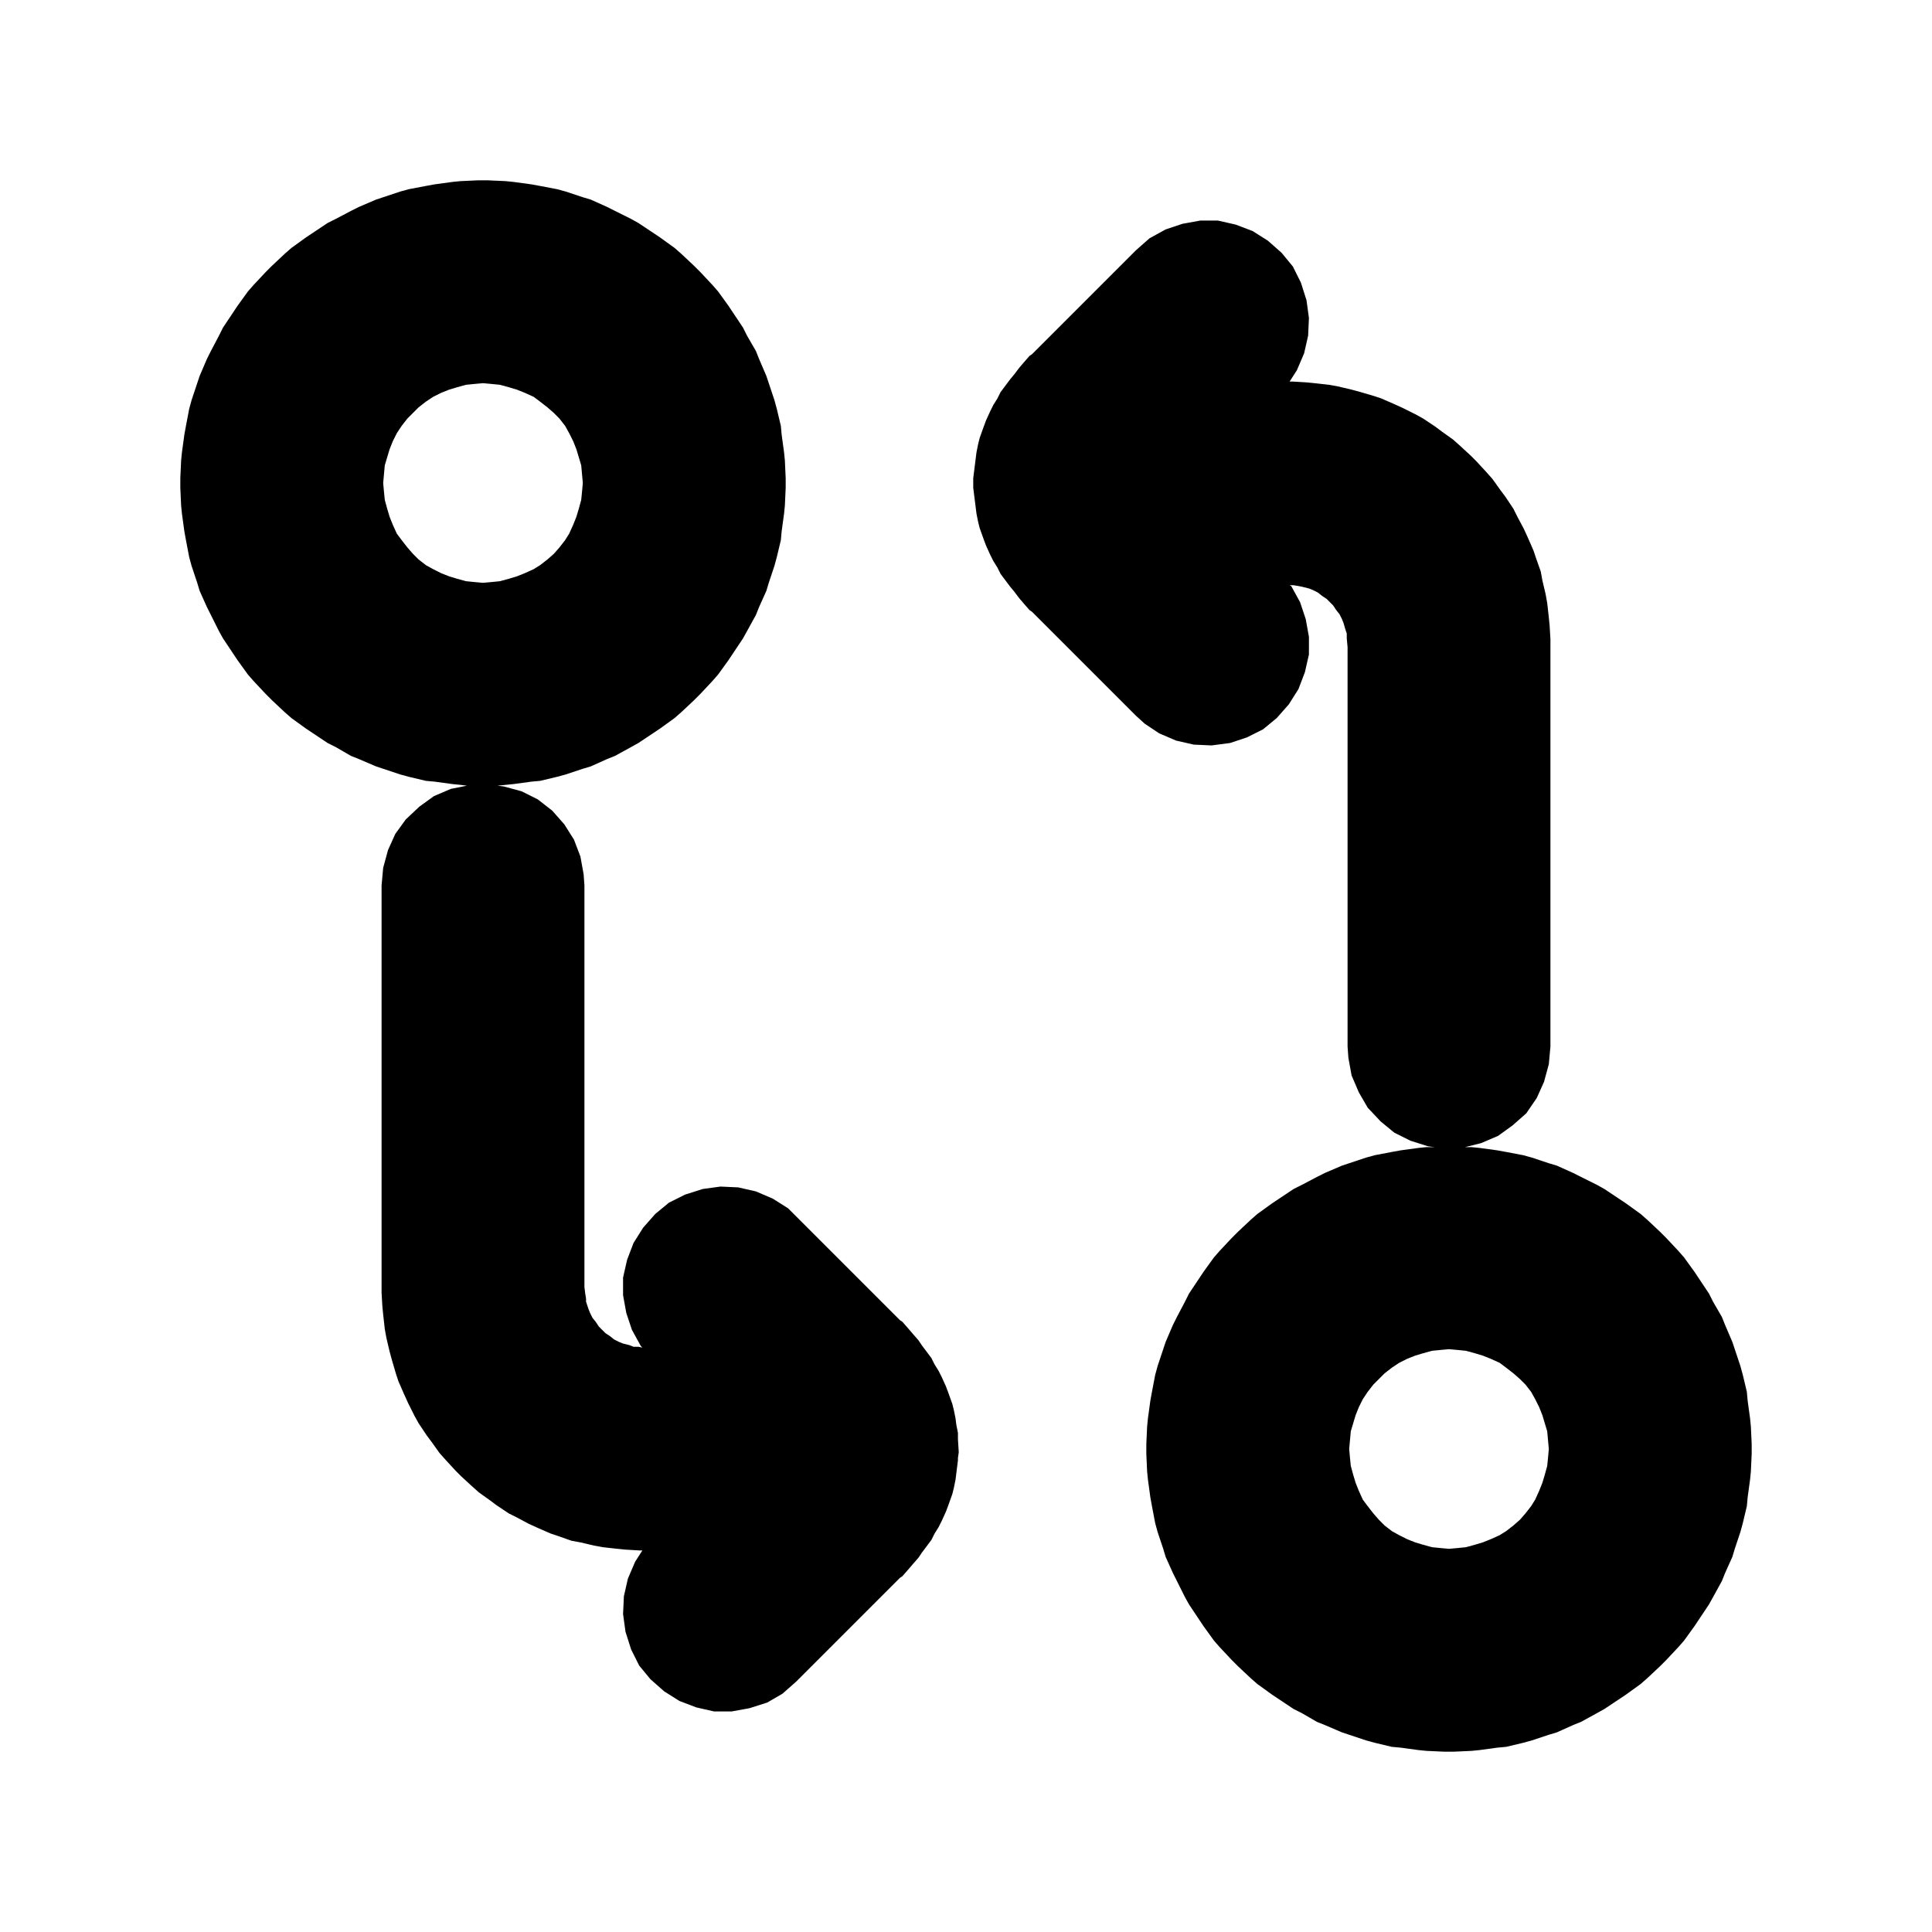
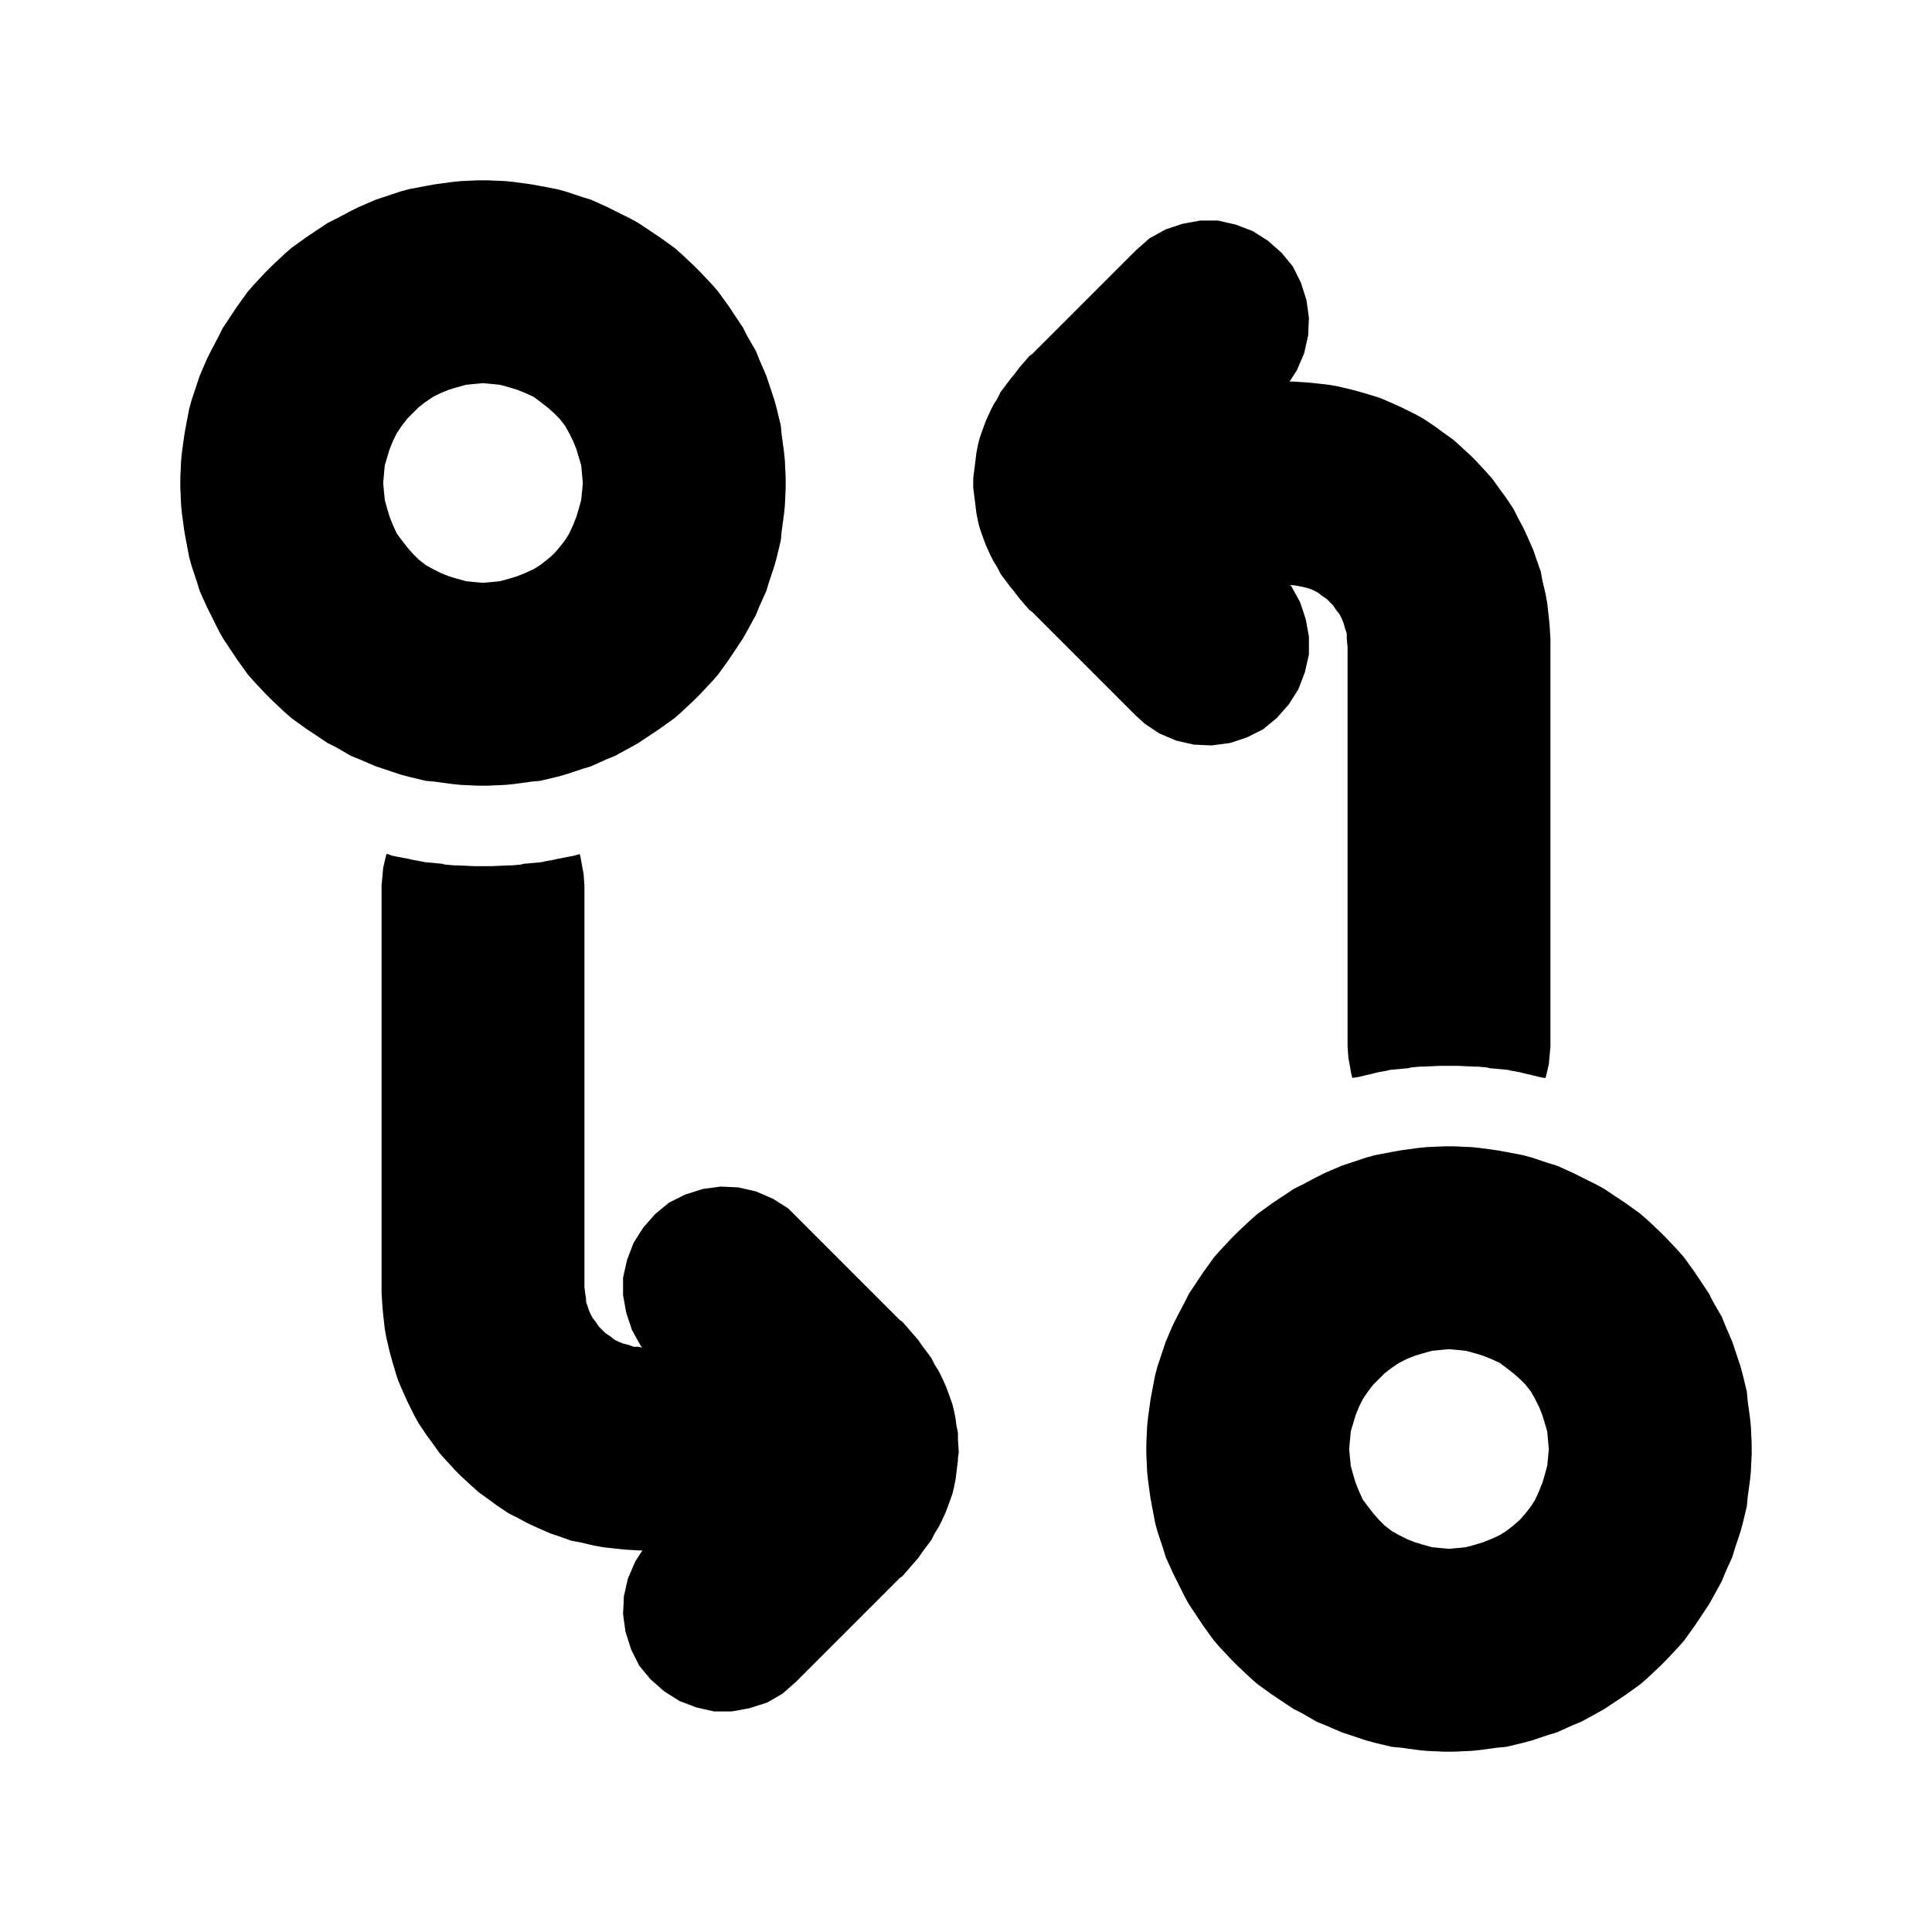
<svg xmlns="http://www.w3.org/2000/svg" viewBox="0 0 24 24" width="12" height="12" fill="currentColor">
-   <path d="M15.13 2.74L15.35 2.79L15.56 2.87L15.75 2.99L15.92 3.14L16.06 3.31L16.16 3.51L16.23 3.73L16.26 3.95L16.25 4.17L16.2 4.39L16.11 4.6L16.02 4.74L16.06 4.74L16.23 4.75L16.33 4.76L16.51 4.78L16.62 4.8L16.79 4.84L16.9 4.87L17.07 4.92L17.16 4.95L17.32 5.02L17.43 5.07L17.59 5.15L17.68 5.2L17.83 5.3L17.91 5.36L18.05 5.46L18.14 5.54L18.27 5.66L18.34 5.73L18.46 5.86L18.54 5.95L18.64 6.09L18.7 6.17L18.8 6.32L18.85 6.42L18.93 6.57L18.98 6.68L19.05 6.84L19.08 6.93L19.14 7.1L19.16 7.21L19.2 7.38L19.22 7.49L19.24 7.67L19.25 7.77L19.26 7.94L19.26 8L19.26 13L19.24 13.22L19.18 13.44L19.09 13.64L18.96 13.83L18.79 13.98L18.61 14.11L18.4 14.2L18.2 14.25L18.28 14.25L18.38 14.26L18.6 14.29L18.71 14.31L18.92 14.35L19.03 14.38L19.24 14.45L19.34 14.48L19.54 14.57L19.64 14.62L19.84 14.72L19.93 14.77L20.11 14.89L20.2 14.95L20.38 15.08L20.46 15.15L20.62 15.3L20.7 15.38L20.85 15.54L20.92 15.62L21.05 15.8L21.11 15.89L21.23 16.07L21.28 16.17L21.39 16.36L21.43 16.46L21.52 16.67L21.55 16.76L21.62 16.97L21.65 17.08L21.7 17.29L21.71 17.4L21.74 17.62L21.75 17.72L21.76 17.94L21.76 18.06L21.75 18.28L21.74 18.38L21.71 18.6L21.7 18.71L21.65 18.92L21.62 19.03L21.55 19.24L21.52 19.34L21.43 19.54L21.39 19.64L21.28 19.84L21.23 19.93L21.11 20.11L21.05 20.2L20.92 20.38L20.85 20.46L20.7 20.62L20.62 20.7L20.46 20.85L20.38 20.92L20.2 21.05L20.11 21.11L19.93 21.23L19.84 21.28L19.64 21.39L19.54 21.43L19.34 21.52L19.24 21.55L19.03 21.62L18.92 21.65L18.71 21.7L18.6 21.71L18.38 21.74L18.28 21.75L18.06 21.76L17.94 21.76L17.72 21.75L17.62 21.74L17.4 21.71L17.29 21.7L17.08 21.65L16.97 21.62L16.76 21.55L16.67 21.52L16.46 21.43L16.36 21.39L16.17 21.28L16.07 21.23L15.89 21.11L15.8 21.05L15.62 20.92L15.54 20.85L15.38 20.7L15.3 20.62L15.15 20.46L15.08 20.38L14.95 20.2L14.89 20.11L14.77 19.93L14.72 19.84L14.62 19.64L14.57 19.54L14.48 19.34L14.45 19.24L14.38 19.03L14.35 18.92L14.31 18.71L14.29 18.6L14.26 18.38L14.25 18.28L14.24 18.06L14.24 17.94L14.25 17.72L14.26 17.62L14.29 17.4L14.31 17.29L14.35 17.08L14.38 16.97L14.45 16.76L14.48 16.67L14.57 16.46L14.62 16.36L14.72 16.17L14.77 16.07L14.89 15.89L14.95 15.8L15.08 15.62L15.15 15.54L15.3 15.38L15.38 15.3L15.54 15.15L15.62 15.08L15.8 14.95L15.89 14.89L16.07 14.77L16.17 14.72L16.36 14.62L16.46 14.57L16.67 14.48L16.76 14.45L16.97 14.38L17.08 14.35L17.29 14.31L17.4 14.29L17.62 14.26L17.72 14.25L17.82 14.25L17.74 14.24L17.52 14.17L17.32 14.07L17.15 13.93L16.99 13.76L16.88 13.57L16.79 13.36L16.75 13.14L16.74 13L16.74 8.04L16.73 7.93L16.73 7.87L16.71 7.81L16.69 7.74L16.67 7.69L16.64 7.63L16.6 7.58L16.56 7.52L16.52 7.48L16.48 7.44L16.42 7.4L16.37 7.36L16.31 7.33L16.26 7.31L16.18 7.29L16.13 7.28L16.07 7.27L16.02 7.27L16.04 7.28L16.15 7.48L16.22 7.69L16.26 7.91L16.26 8.13L16.21 8.35L16.13 8.56L16.01 8.75L15.86 8.92L15.69 9.06L15.49 9.16L15.28 9.23L15.05 9.26L14.83 9.25L14.61 9.2L14.4 9.11L14.22 8.99L14.11 8.89L12.82 7.6L12.79 7.58L12.72 7.5L12.66 7.43L12.6 7.35L12.55 7.29L12.49 7.21L12.43 7.13L12.39 7.05L12.34 6.97L12.3 6.89L12.25 6.78L12.22 6.7L12.17 6.56L12.15 6.48L12.13 6.38L12.12 6.3L12.1 6.14L12.09 6.06L12.09 5.94L12.1 5.86L12.12 5.7L12.13 5.62L12.15 5.52L12.17 5.44L12.22 5.3L12.25 5.22L12.3 5.11L12.34 5.03L12.39 4.95L12.43 4.87L12.49 4.79L12.55 4.71L12.6 4.65L12.66 4.57L12.72 4.5L12.79 4.42L12.82 4.4L14.11 3.11L14.28 2.96L14.48 2.85L14.69 2.78L14.91 2.74ZM6.28 2.25L6.38 2.26L6.6 2.29L6.71 2.31L6.92 2.35L7.03 2.38L7.24 2.45L7.34 2.48L7.54 2.57L7.64 2.62L7.84 2.72L7.93 2.77L8.11 2.89L8.2 2.95L8.38 3.08L8.46 3.15L8.62 3.3L8.7 3.38L8.85 3.54L8.92 3.62L9.05 3.8L9.11 3.89L9.23 4.07L9.28 4.17L9.39 4.36L9.43 4.46L9.52 4.67L9.55 4.76L9.62 4.97L9.65 5.08L9.7 5.29L9.71 5.4L9.74 5.62L9.75 5.72L9.76 5.94L9.76 6.06L9.75 6.28L9.74 6.38L9.71 6.6L9.7 6.71L9.65 6.92L9.62 7.03L9.55 7.24L9.52 7.34L9.43 7.54L9.39 7.64L9.28 7.84L9.23 7.93L9.11 8.11L9.05 8.2L8.92 8.38L8.85 8.46L8.7 8.62L8.62 8.7L8.46 8.85L8.38 8.92L8.2 9.05L8.11 9.11L7.93 9.23L7.84 9.28L7.64 9.39L7.54 9.43L7.34 9.52L7.24 9.55L7.03 9.62L6.92 9.65L6.71 9.7L6.6 9.71L6.38 9.74L6.28 9.75L6.18 9.76L6.26 9.77L6.48 9.83L6.68 9.93L6.86 10.07L7.01 10.24L7.13 10.43L7.21 10.64L7.25 10.86L7.26 11L7.26 15.99L7.27 16.07L7.28 16.13L7.28 16.17L7.31 16.26L7.33 16.31L7.36 16.37L7.4 16.42L7.44 16.48L7.48 16.52L7.52 16.56L7.58 16.6L7.63 16.64L7.69 16.67L7.74 16.69L7.82 16.71L7.87 16.73L7.93 16.73L7.98 16.74L7.96 16.72L7.85 16.52L7.78 16.31L7.74 16.09L7.74 15.87L7.79 15.65L7.87 15.44L7.99 15.25L8.14 15.08L8.31 14.94L8.51 14.84L8.73 14.77L8.95 14.74L9.17 14.75L9.39 14.8L9.6 14.89L9.79 15.01L9.89 15.11L11.18 16.4L11.21 16.42L11.28 16.5L11.34 16.57L11.41 16.65L11.45 16.71L11.51 16.79L11.57 16.87L11.61 16.95L11.66 17.03L11.7 17.11L11.75 17.22L11.78 17.3L11.83 17.44L11.85 17.52L11.87 17.62L11.88 17.7L11.9 17.8L11.9 17.82L11.9 17.85L11.9 17.86L11.9 17.88L11.91 18.04L11.9 18.11L11.9 18.14L11.88 18.3L11.87 18.38L11.85 18.48L11.83 18.56L11.78 18.7L11.75 18.78L11.7 18.89L11.66 18.97L11.61 19.05L11.57 19.13L11.51 19.21L11.45 19.29L11.41 19.35L11.34 19.43L11.28 19.5L11.21 19.58L11.18 19.6L9.89 20.89L9.72 21.04L9.53 21.15L9.31 21.22L9.09 21.26L8.87 21.26L8.65 21.21L8.44 21.13L8.25 21.01L8.08 20.86L7.94 20.69L7.84 20.49L7.77 20.27L7.74 20.05L7.75 19.83L7.8 19.61L7.89 19.4L7.98 19.26L7.94 19.26L7.77 19.25L7.67 19.24L7.49 19.22L7.38 19.2L7.21 19.16L7.1 19.14L6.93 19.08L6.84 19.05L6.68 18.98L6.57 18.93L6.42 18.85L6.32 18.8L6.17 18.7L6.09 18.64L5.95 18.54L5.86 18.46L5.73 18.34L5.66 18.27L5.54 18.14L5.46 18.05L5.36 17.91L5.3 17.83L5.2 17.68L5.15 17.59L5.07 17.43L5.02 17.32L4.95 17.16L4.92 17.07L4.87 16.9L4.84 16.79L4.8 16.62L4.78 16.51L4.76 16.33L4.75 16.23L4.74 16.06L4.74 16L4.74 11L4.76 10.78L4.82 10.56L4.91 10.36L5.04 10.18L5.21 10.02L5.39 9.89L5.6 9.8L5.8 9.76L5.72 9.75L5.62 9.74L5.4 9.71L5.29 9.7L5.08 9.65L4.97 9.62L4.76 9.55L4.67 9.52L4.46 9.43L4.36 9.39L4.17 9.28L4.07 9.23L3.89 9.11L3.8 9.05L3.62 8.92L3.54 8.85L3.38 8.7L3.3 8.62L3.15 8.46L3.08 8.38L2.95 8.2L2.89 8.11L2.77 7.93L2.72 7.84L2.62 7.64L2.57 7.54L2.48 7.34L2.45 7.24L2.38 7.03L2.35 6.92L2.31 6.71L2.29 6.6L2.26 6.38L2.25 6.28L2.24 6.06L2.24 5.94L2.25 5.72L2.26 5.62L2.29 5.4L2.31 5.29L2.35 5.08L2.38 4.97L2.45 4.76L2.48 4.67L2.57 4.46L2.62 4.36L2.72 4.17L2.77 4.07L2.89 3.89L2.95 3.8L3.08 3.62L3.15 3.54L3.3 3.38L3.38 3.3L3.54 3.15L3.62 3.08L3.8 2.95L3.89 2.89L4.07 2.77L4.17 2.72L4.36 2.62L4.46 2.57L4.67 2.48L4.76 2.45L4.97 2.38L5.08 2.35L5.29 2.31L5.4 2.29L5.62 2.26L5.72 2.25L5.94 2.24L6.06 2.24ZM17.89 16.77L17.79 16.78L17.68 16.81L17.58 16.84L17.48 16.88L17.38 16.93L17.29 16.99L17.2 17.06L17.13 17.13L17.06 17.2L16.99 17.29L16.93 17.38L16.88 17.48L16.84 17.58L16.81 17.68L16.78 17.78L16.77 17.89L16.76 18L16.77 18.11L16.78 18.21L16.81 18.32L16.84 18.42L16.88 18.52L16.93 18.63L16.99 18.71L17.06 18.8L17.13 18.88L17.2 18.95L17.29 19.02L17.38 19.07L17.48 19.12L17.58 19.16L17.68 19.19L17.79 19.22L17.89 19.23L18 19.24L18.11 19.23L18.21 19.22L18.32 19.19L18.42 19.16L18.52 19.12L18.63 19.07L18.71 19.02L18.8 18.95L18.88 18.88L18.95 18.8L19.02 18.71L19.07 18.63L19.12 18.52L19.16 18.42L19.19 18.32L19.22 18.21L19.23 18.11L19.24 18L19.23 17.89L19.22 17.78L19.19 17.68L19.16 17.58L19.12 17.48L19.07 17.38L19.02 17.29L18.95 17.2L18.88 17.13L18.8 17.06L18.71 16.99L18.63 16.93L18.52 16.88L18.42 16.84L18.32 16.81L18.21 16.78L18.11 16.77L18 16.76ZM5.89 4.77L5.79 4.78L5.68 4.81L5.58 4.84L5.48 4.88L5.38 4.93L5.29 4.99L5.2 5.06L5.13 5.13L5.06 5.2L4.99 5.29L4.93 5.38L4.88 5.48L4.84 5.58L4.81 5.68L4.78 5.78L4.77 5.89L4.76 6L4.77 6.11L4.78 6.21L4.81 6.32L4.84 6.42L4.88 6.52L4.93 6.63L4.99 6.71L5.06 6.8L5.13 6.88L5.2 6.95L5.29 7.02L5.38 7.07L5.48 7.12L5.58 7.16L5.68 7.19L5.79 7.22L5.89 7.23L6 7.24L6.11 7.23L6.21 7.22L6.32 7.19L6.42 7.16L6.52 7.12L6.63 7.07L6.71 7.02L6.8 6.95L6.88 6.88L6.95 6.8L7.02 6.71L7.07 6.63L7.12 6.52L7.16 6.42L7.19 6.32L7.22 6.21L7.23 6.11L7.24 6L7.23 5.89L7.22 5.78L7.19 5.68L7.16 5.58L7.12 5.48L7.07 5.38L7.02 5.29L6.95 5.2L6.88 5.13L6.8 5.06L6.71 4.99L6.63 4.93L6.52 4.88L6.42 4.84L6.32 4.81L6.21 4.78L6.11 4.77L6 4.76Z" />
+   <path d="M18.28 14.25L18.38 14.26L18.6 14.29L18.71 14.31L18.92 14.35L19.03 14.38L19.24 14.45L19.34 14.48L19.54 14.57L19.64 14.62L19.84 14.72L19.93 14.77L20.11 14.89L20.2 14.95L20.38 15.08L20.46 15.15L20.62 15.3L20.7 15.38L20.85 15.54L20.92 15.62L21.05 15.8L21.11 15.89L21.23 16.07L21.28 16.17L21.39 16.36L21.43 16.46L21.52 16.67L21.55 16.76L21.62 16.97L21.65 17.08L21.7 17.29L21.71 17.4L21.74 17.62L21.75 17.72L21.76 17.94L21.76 18.06L21.75 18.28L21.74 18.38L21.71 18.6L21.7 18.71L21.65 18.92L21.62 19.03L21.55 19.24L21.52 19.34L21.43 19.54L21.39 19.64L21.28 19.84L21.23 19.93L21.11 20.11L21.05 20.2L20.92 20.38L20.85 20.46L20.7 20.62L20.62 20.7L20.46 20.85L20.38 20.92L20.2 21.05L20.11 21.11L19.93 21.23L19.84 21.28L19.64 21.39L19.54 21.43L19.34 21.52L19.24 21.55L19.03 21.62L18.92 21.65L18.71 21.7L18.6 21.71L18.38 21.74L18.28 21.75L18.06 21.76L17.94 21.76L17.72 21.75L17.62 21.74L17.4 21.71L17.29 21.7L17.08 21.65L16.97 21.62L16.76 21.55L16.67 21.52L16.46 21.43L16.36 21.39L16.17 21.28L16.07 21.23L15.89 21.11L15.8 21.05L15.62 20.92L15.54 20.85L15.38 20.7L15.3 20.62L15.15 20.46L15.08 20.38L14.95 20.2L14.89 20.11L14.77 19.93L14.72 19.84L14.62 19.64L14.57 19.54L14.48 19.34L14.45 19.24L14.38 19.03L14.35 18.92L14.31 18.71L14.29 18.6L14.26 18.38L14.25 18.28L14.24 18.06L14.24 17.94L14.25 17.72L14.26 17.62L14.29 17.4L14.31 17.29L14.35 17.08L14.38 16.97L14.45 16.76L14.48 16.67L14.57 16.46L14.62 16.36L14.72 16.17L14.77 16.07L14.89 15.89L14.95 15.8L15.08 15.62L15.15 15.54L15.3 15.38L15.38 15.3L15.54 15.15L15.62 15.08L15.8 14.95L15.89 14.89L16.07 14.77L16.17 14.72L16.36 14.62L16.46 14.57L16.67 14.48L16.76 14.45L16.97 14.38L17.08 14.35L17.29 14.31L17.4 14.29L17.62 14.26L17.72 14.25L17.94 14.24L18.06 14.24ZM7.21 10.64L7.25 10.86L7.26 11L7.26 15.99L7.27 16.07L7.28 16.13L7.28 16.17L7.31 16.26L7.33 16.31L7.36 16.37L7.4 16.42L7.44 16.48L7.48 16.52L7.52 16.56L7.58 16.6L7.63 16.64L7.69 16.67L7.74 16.69L7.82 16.71L7.87 16.73L7.93 16.73L7.98 16.74L7.96 16.72L7.85 16.52L7.78 16.31L7.74 16.09L7.74 15.87L7.79 15.65L7.87 15.44L7.99 15.25L8.14 15.08L8.31 14.94L8.51 14.84L8.73 14.77L8.95 14.74L9.17 14.75L9.39 14.8L9.6 14.89L9.79 15.01L9.89 15.11L11.18 16.4L11.21 16.42L11.28 16.5L11.34 16.57L11.41 16.65L11.45 16.71L11.51 16.79L11.57 16.87L11.61 16.95L11.66 17.03L11.7 17.11L11.75 17.22L11.78 17.3L11.83 17.44L11.85 17.52L11.87 17.62L11.88 17.7L11.9 17.8L11.9 17.82L11.9 17.85L11.9 17.86L11.9 17.88L11.91 18.04L11.9 18.11L11.9 18.14L11.88 18.3L11.87 18.38L11.85 18.48L11.83 18.56L11.78 18.7L11.75 18.78L11.7 18.89L11.66 18.97L11.61 19.05L11.57 19.13L11.51 19.21L11.45 19.29L11.41 19.35L11.34 19.43L11.28 19.5L11.21 19.58L11.18 19.6L9.89 20.89L9.72 21.04L9.53 21.15L9.31 21.22L9.09 21.26L8.87 21.26L8.65 21.21L8.44 21.13L8.25 21.01L8.08 20.86L7.94 20.69L7.84 20.49L7.77 20.27L7.74 20.05L7.75 19.83L7.8 19.61L7.89 19.4L7.98 19.26L7.94 19.26L7.77 19.25L7.67 19.24L7.49 19.22L7.38 19.2L7.21 19.16L7.1 19.14L6.93 19.08L6.84 19.05L6.68 18.98L6.57 18.93L6.42 18.85L6.32 18.8L6.17 18.7L6.09 18.64L5.95 18.54L5.86 18.46L5.73 18.34L5.66 18.27L5.54 18.14L5.46 18.05L5.36 17.91L5.3 17.83L5.2 17.68L5.15 17.59L5.07 17.43L5.02 17.32L4.95 17.16L4.92 17.07L4.87 16.9L4.84 16.79L4.8 16.62L4.78 16.51L4.76 16.33L4.75 16.23L4.74 16.06L4.74 16L4.74 11L4.76 10.78L4.8 10.61L4.82 10.61L4.87 10.63L5.08 10.67L5.12 10.68L5.23 10.7L5.28 10.71L5.49 10.73L5.53 10.74L5.64 10.75L5.68 10.75L5.9 10.76L5.94 10.76L6.06 10.76L6.1 10.76L6.32 10.75L6.36 10.75L6.47 10.74L6.51 10.73L6.73 10.71L6.77 10.7L6.88 10.68L6.92 10.67L7.13 10.63L7.2 10.61ZM17.89 16.77L17.79 16.78L17.68 16.81L17.58 16.84L17.48 16.88L17.38 16.93L17.29 16.99L17.2 17.06L17.13 17.13L17.06 17.2L16.99 17.29L16.93 17.38L16.88 17.48L16.84 17.58L16.81 17.68L16.78 17.78L16.77 17.89L16.76 18L16.77 18.11L16.78 18.21L16.81 18.32L16.84 18.42L16.88 18.52L16.93 18.63L16.99 18.71L17.06 18.8L17.13 18.88L17.2 18.95L17.29 19.02L17.38 19.07L17.48 19.12L17.58 19.16L17.68 19.19L17.79 19.22L17.89 19.23L18 19.24L18.11 19.23L18.21 19.22L18.32 19.19L18.42 19.16L18.52 19.12L18.63 19.07L18.71 19.02L18.8 18.95L18.88 18.88L18.95 18.8L19.02 18.71L19.07 18.63L19.12 18.52L19.16 18.42L19.19 18.32L19.22 18.21L19.23 18.11L19.24 18L19.23 17.89L19.22 17.78L19.19 17.68L19.16 17.58L19.12 17.48L19.07 17.38L19.02 17.29L18.95 17.2L18.88 17.13L18.8 17.06L18.71 16.99L18.63 16.93L18.52 16.88L18.42 16.84L18.32 16.81L18.21 16.78L18.11 16.77L18 16.76ZM15.13 2.74L15.35 2.79L15.56 2.87L15.75 2.99L15.92 3.14L16.06 3.31L16.16 3.51L16.23 3.73L16.26 3.95L16.25 4.17L16.2 4.39L16.11 4.6L16.02 4.74L16.06 4.74L16.23 4.75L16.33 4.76L16.51 4.78L16.62 4.8L16.79 4.84L16.9 4.87L17.07 4.92L17.16 4.95L17.32 5.02L17.43 5.07L17.59 5.15L17.68 5.2L17.83 5.3L17.91 5.36L18.05 5.46L18.14 5.54L18.27 5.66L18.34 5.73L18.46 5.86L18.54 5.95L18.64 6.09L18.7 6.17L18.8 6.32L18.85 6.42L18.93 6.57L18.98 6.68L19.05 6.84L19.08 6.93L19.14 7.1L19.16 7.21L19.2 7.38L19.22 7.49L19.24 7.67L19.25 7.77L19.26 7.94L19.26 8L19.26 13L19.24 13.22L19.2 13.39L19.18 13.39L19.13 13.38L18.92 13.33L18.88 13.32L18.77 13.3L18.73 13.29L18.51 13.27L18.47 13.26L18.36 13.25L18.32 13.25L18.1 13.24L18.06 13.24L17.94 13.24L17.9 13.24L17.68 13.25L17.64 13.25L17.53 13.26L17.49 13.27L17.27 13.29L17.23 13.3L17.12 13.32L17.08 13.33L16.87 13.38L16.8 13.39L16.79 13.36L16.75 13.14L16.74 13L16.74 8.04L16.73 7.93L16.73 7.87L16.71 7.81L16.69 7.74L16.67 7.69L16.64 7.63L16.6 7.58L16.56 7.52L16.52 7.48L16.48 7.44L16.42 7.4L16.37 7.36L16.31 7.33L16.26 7.31L16.18 7.29L16.13 7.28L16.07 7.27L16.02 7.27L16.04 7.28L16.15 7.48L16.22 7.69L16.26 7.91L16.26 8.13L16.21 8.35L16.13 8.56L16.01 8.75L15.86 8.92L15.69 9.06L15.49 9.16L15.28 9.23L15.05 9.26L14.83 9.25L14.61 9.2L14.4 9.11L14.22 8.99L14.11 8.89L12.82 7.6L12.79 7.58L12.72 7.5L12.66 7.43L12.6 7.35L12.55 7.29L12.49 7.21L12.43 7.13L12.39 7.05L12.34 6.97L12.3 6.89L12.25 6.78L12.22 6.7L12.17 6.56L12.15 6.48L12.13 6.38L12.12 6.3L12.1 6.14L12.09 6.06L12.09 5.94L12.1 5.86L12.12 5.7L12.13 5.62L12.15 5.52L12.17 5.44L12.22 5.3L12.25 5.22L12.3 5.11L12.34 5.03L12.39 4.95L12.43 4.87L12.49 4.79L12.55 4.71L12.6 4.65L12.66 4.57L12.72 4.5L12.79 4.42L12.82 4.4L14.11 3.11L14.28 2.96L14.48 2.85L14.69 2.78L14.91 2.74ZM6.28 2.25L6.38 2.26L6.6 2.29L6.71 2.31L6.92 2.35L7.03 2.38L7.24 2.45L7.34 2.48L7.54 2.57L7.64 2.62L7.84 2.72L7.93 2.77L8.11 2.89L8.2 2.95L8.38 3.08L8.46 3.15L8.62 3.3L8.7 3.38L8.85 3.54L8.92 3.62L9.05 3.8L9.11 3.89L9.23 4.07L9.28 4.17L9.39 4.36L9.43 4.46L9.52 4.67L9.55 4.76L9.62 4.97L9.65 5.08L9.7 5.29L9.71 5.4L9.74 5.62L9.75 5.72L9.76 5.94L9.76 6.06L9.75 6.28L9.74 6.38L9.71 6.6L9.7 6.71L9.65 6.92L9.62 7.03L9.55 7.24L9.52 7.34L9.43 7.54L9.39 7.64L9.28 7.84L9.23 7.93L9.11 8.11L9.05 8.2L8.92 8.38L8.85 8.46L8.7 8.62L8.62 8.7L8.46 8.85L8.38 8.92L8.2 9.05L8.11 9.11L7.93 9.23L7.84 9.28L7.64 9.39L7.54 9.43L7.34 9.52L7.24 9.55L7.03 9.62L6.92 9.65L6.71 9.7L6.6 9.71L6.38 9.74L6.28 9.75L6.06 9.76L5.94 9.76L5.72 9.75L5.62 9.74L5.4 9.71L5.29 9.7L5.08 9.65L4.97 9.62L4.76 9.55L4.67 9.52L4.46 9.43L4.36 9.39L4.17 9.28L4.07 9.23L3.89 9.11L3.8 9.05L3.62 8.92L3.54 8.85L3.38 8.7L3.3 8.62L3.15 8.46L3.08 8.38L2.95 8.2L2.89 8.11L2.77 7.93L2.72 7.84L2.62 7.64L2.57 7.54L2.48 7.34L2.45 7.24L2.38 7.03L2.35 6.92L2.31 6.71L2.29 6.6L2.26 6.38L2.25 6.28L2.24 6.06L2.24 5.94L2.25 5.72L2.26 5.62L2.29 5.4L2.31 5.29L2.35 5.08L2.38 4.97L2.45 4.76L2.48 4.67L2.57 4.46L2.62 4.36L2.72 4.17L2.77 4.07L2.89 3.89L2.95 3.8L3.08 3.62L3.15 3.54L3.3 3.38L3.38 3.3L3.54 3.15L3.62 3.08L3.8 2.95L3.89 2.89L4.07 2.77L4.17 2.72L4.36 2.62L4.46 2.57L4.67 2.48L4.76 2.45L4.97 2.38L5.08 2.35L5.29 2.31L5.4 2.29L5.62 2.26L5.72 2.25L5.94 2.24L6.06 2.24ZM5.89 4.77L5.79 4.78L5.68 4.81L5.58 4.84L5.48 4.88L5.38 4.93L5.29 4.99L5.2 5.06L5.13 5.13L5.06 5.2L4.99 5.29L4.93 5.38L4.88 5.48L4.84 5.58L4.81 5.68L4.78 5.78L4.77 5.89L4.76 6L4.77 6.11L4.78 6.21L4.81 6.32L4.84 6.42L4.88 6.52L4.93 6.63L4.99 6.71L5.06 6.8L5.13 6.88L5.2 6.95L5.29 7.02L5.38 7.07L5.48 7.12L5.58 7.16L5.68 7.19L5.79 7.22L5.89 7.23L6 7.24L6.11 7.23L6.21 7.22L6.32 7.19L6.42 7.16L6.52 7.12L6.63 7.07L6.71 7.02L6.8 6.95L6.88 6.88L6.95 6.8L7.02 6.71L7.07 6.63L7.12 6.52L7.16 6.42L7.19 6.32L7.22 6.21L7.23 6.11L7.24 6L7.23 5.89L7.22 5.78L7.19 5.68L7.16 5.58L7.12 5.48L7.07 5.38L7.02 5.29L6.95 5.2L6.88 5.13L6.8 5.06L6.71 4.99L6.63 4.93L6.52 4.88L6.42 4.84L6.32 4.81L6.21 4.78L6.11 4.77L6 4.76Z" />
</svg>
